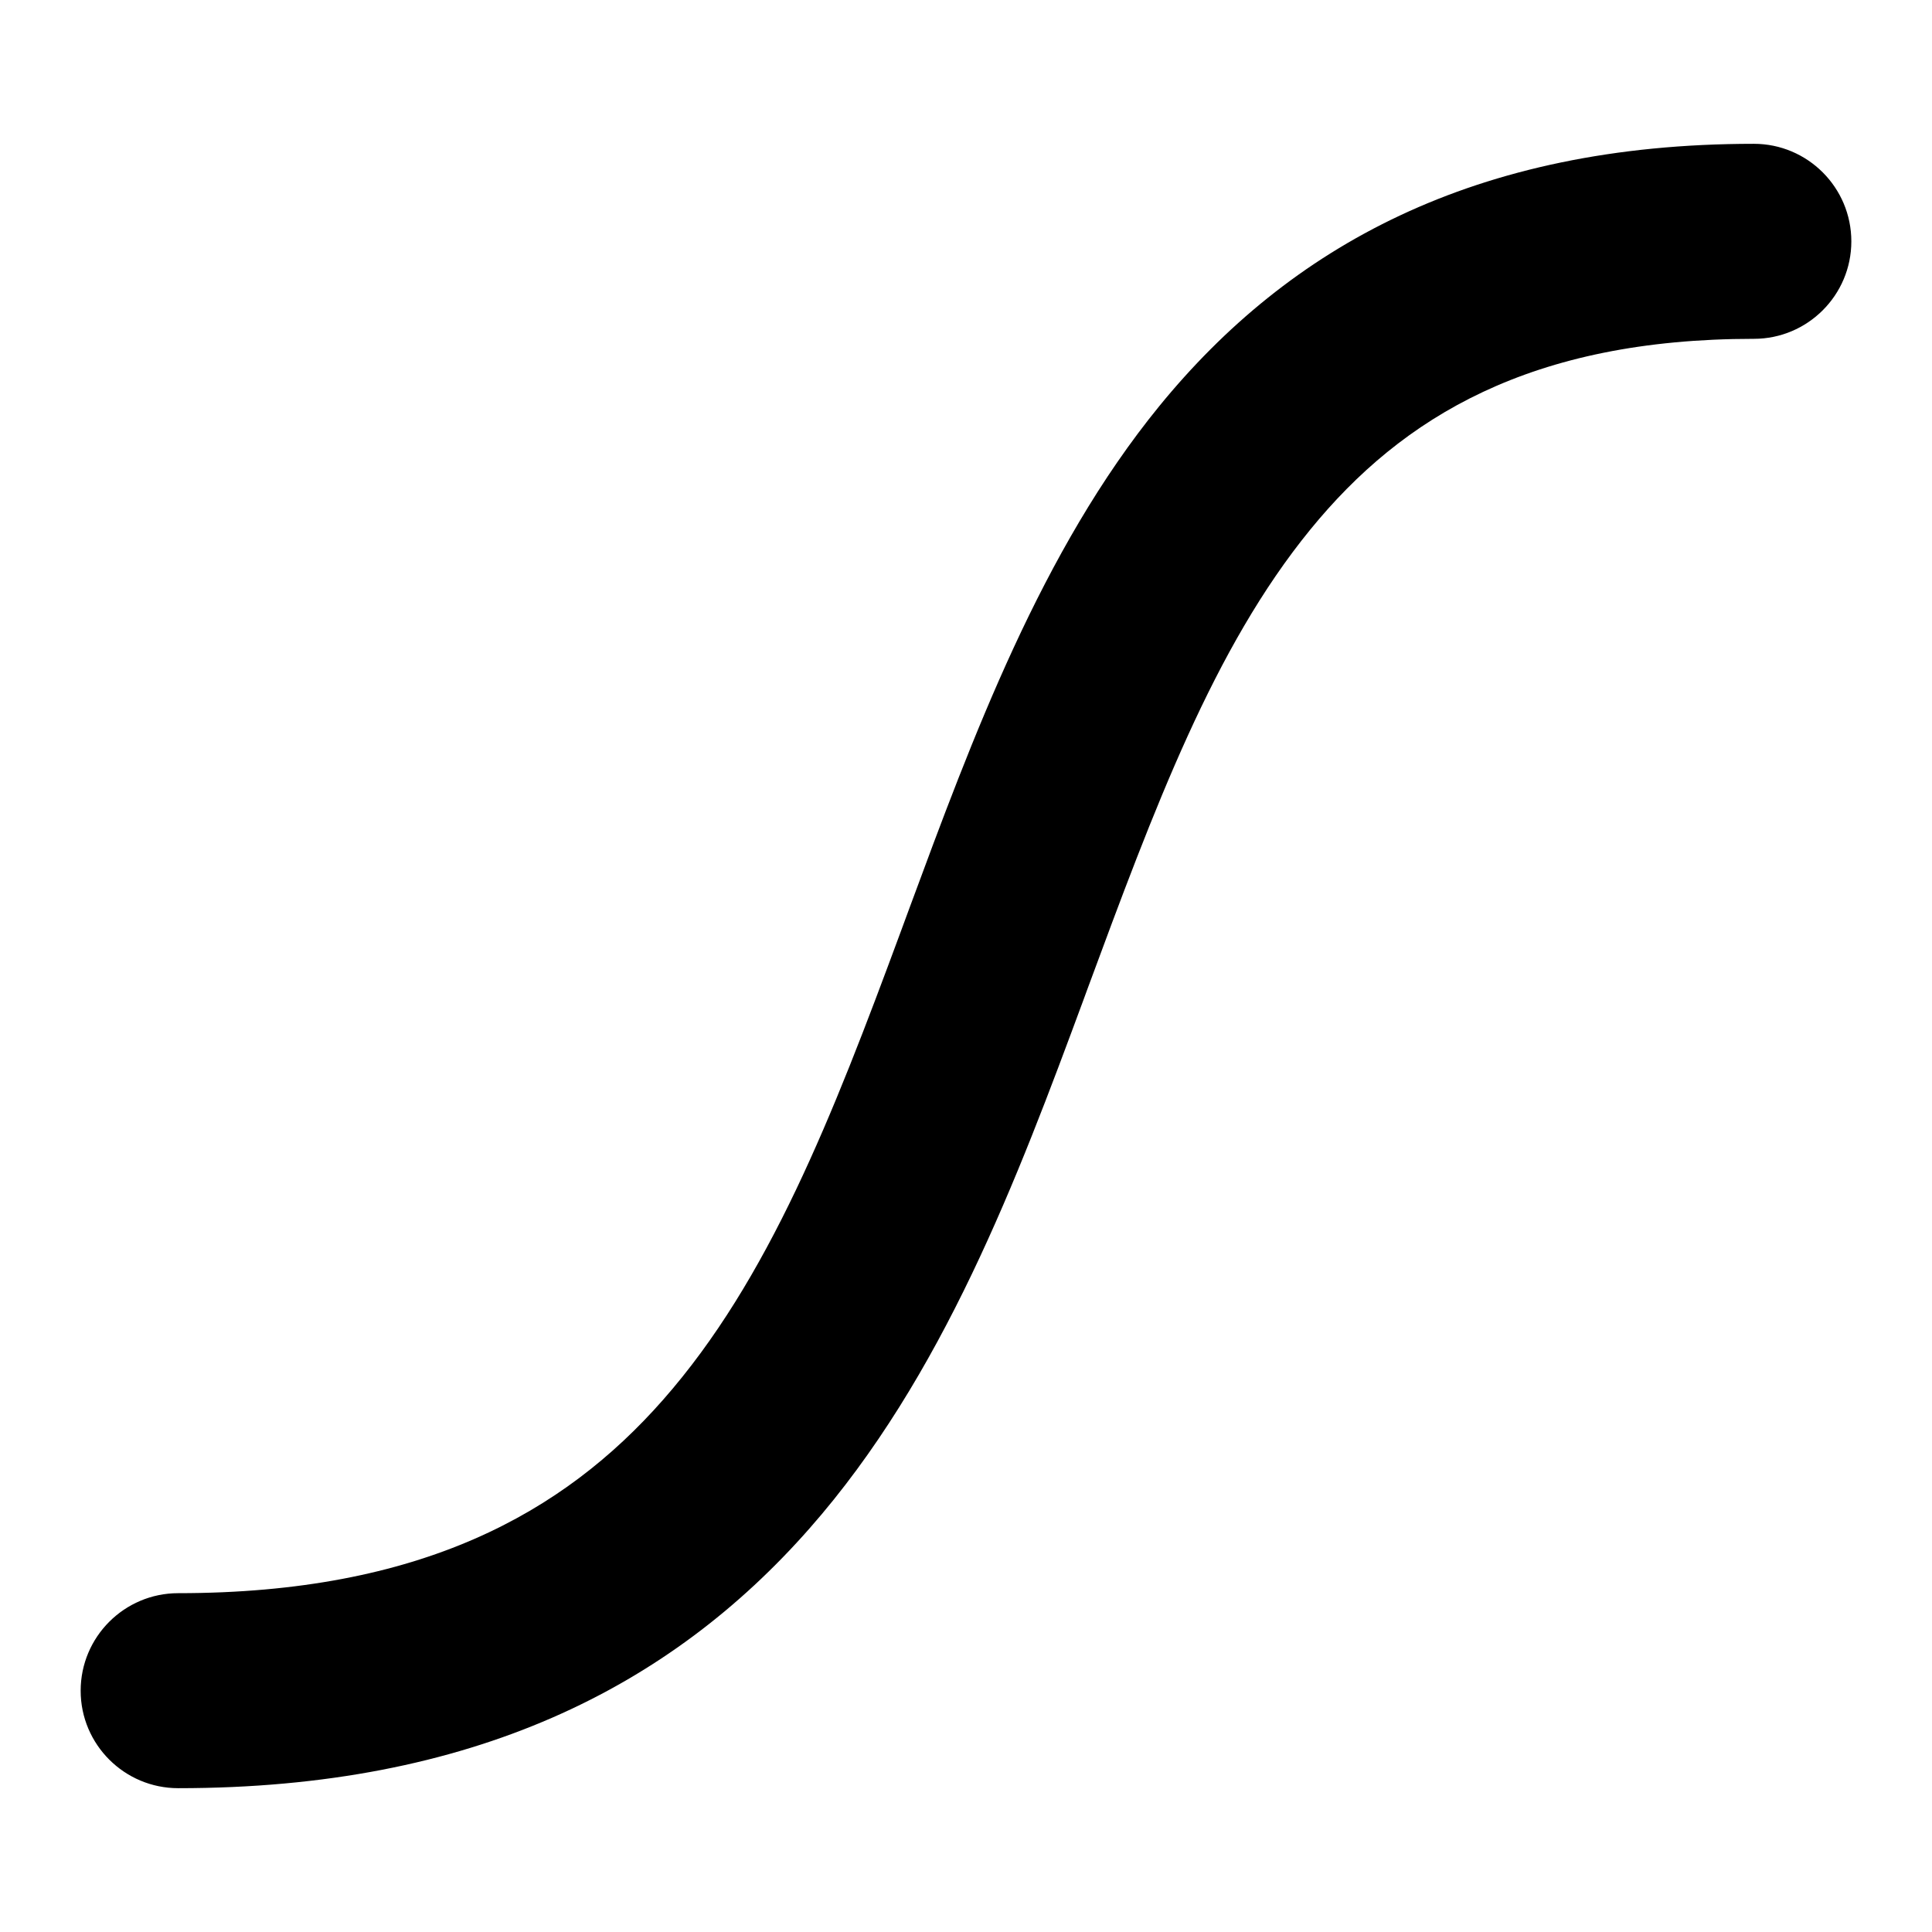
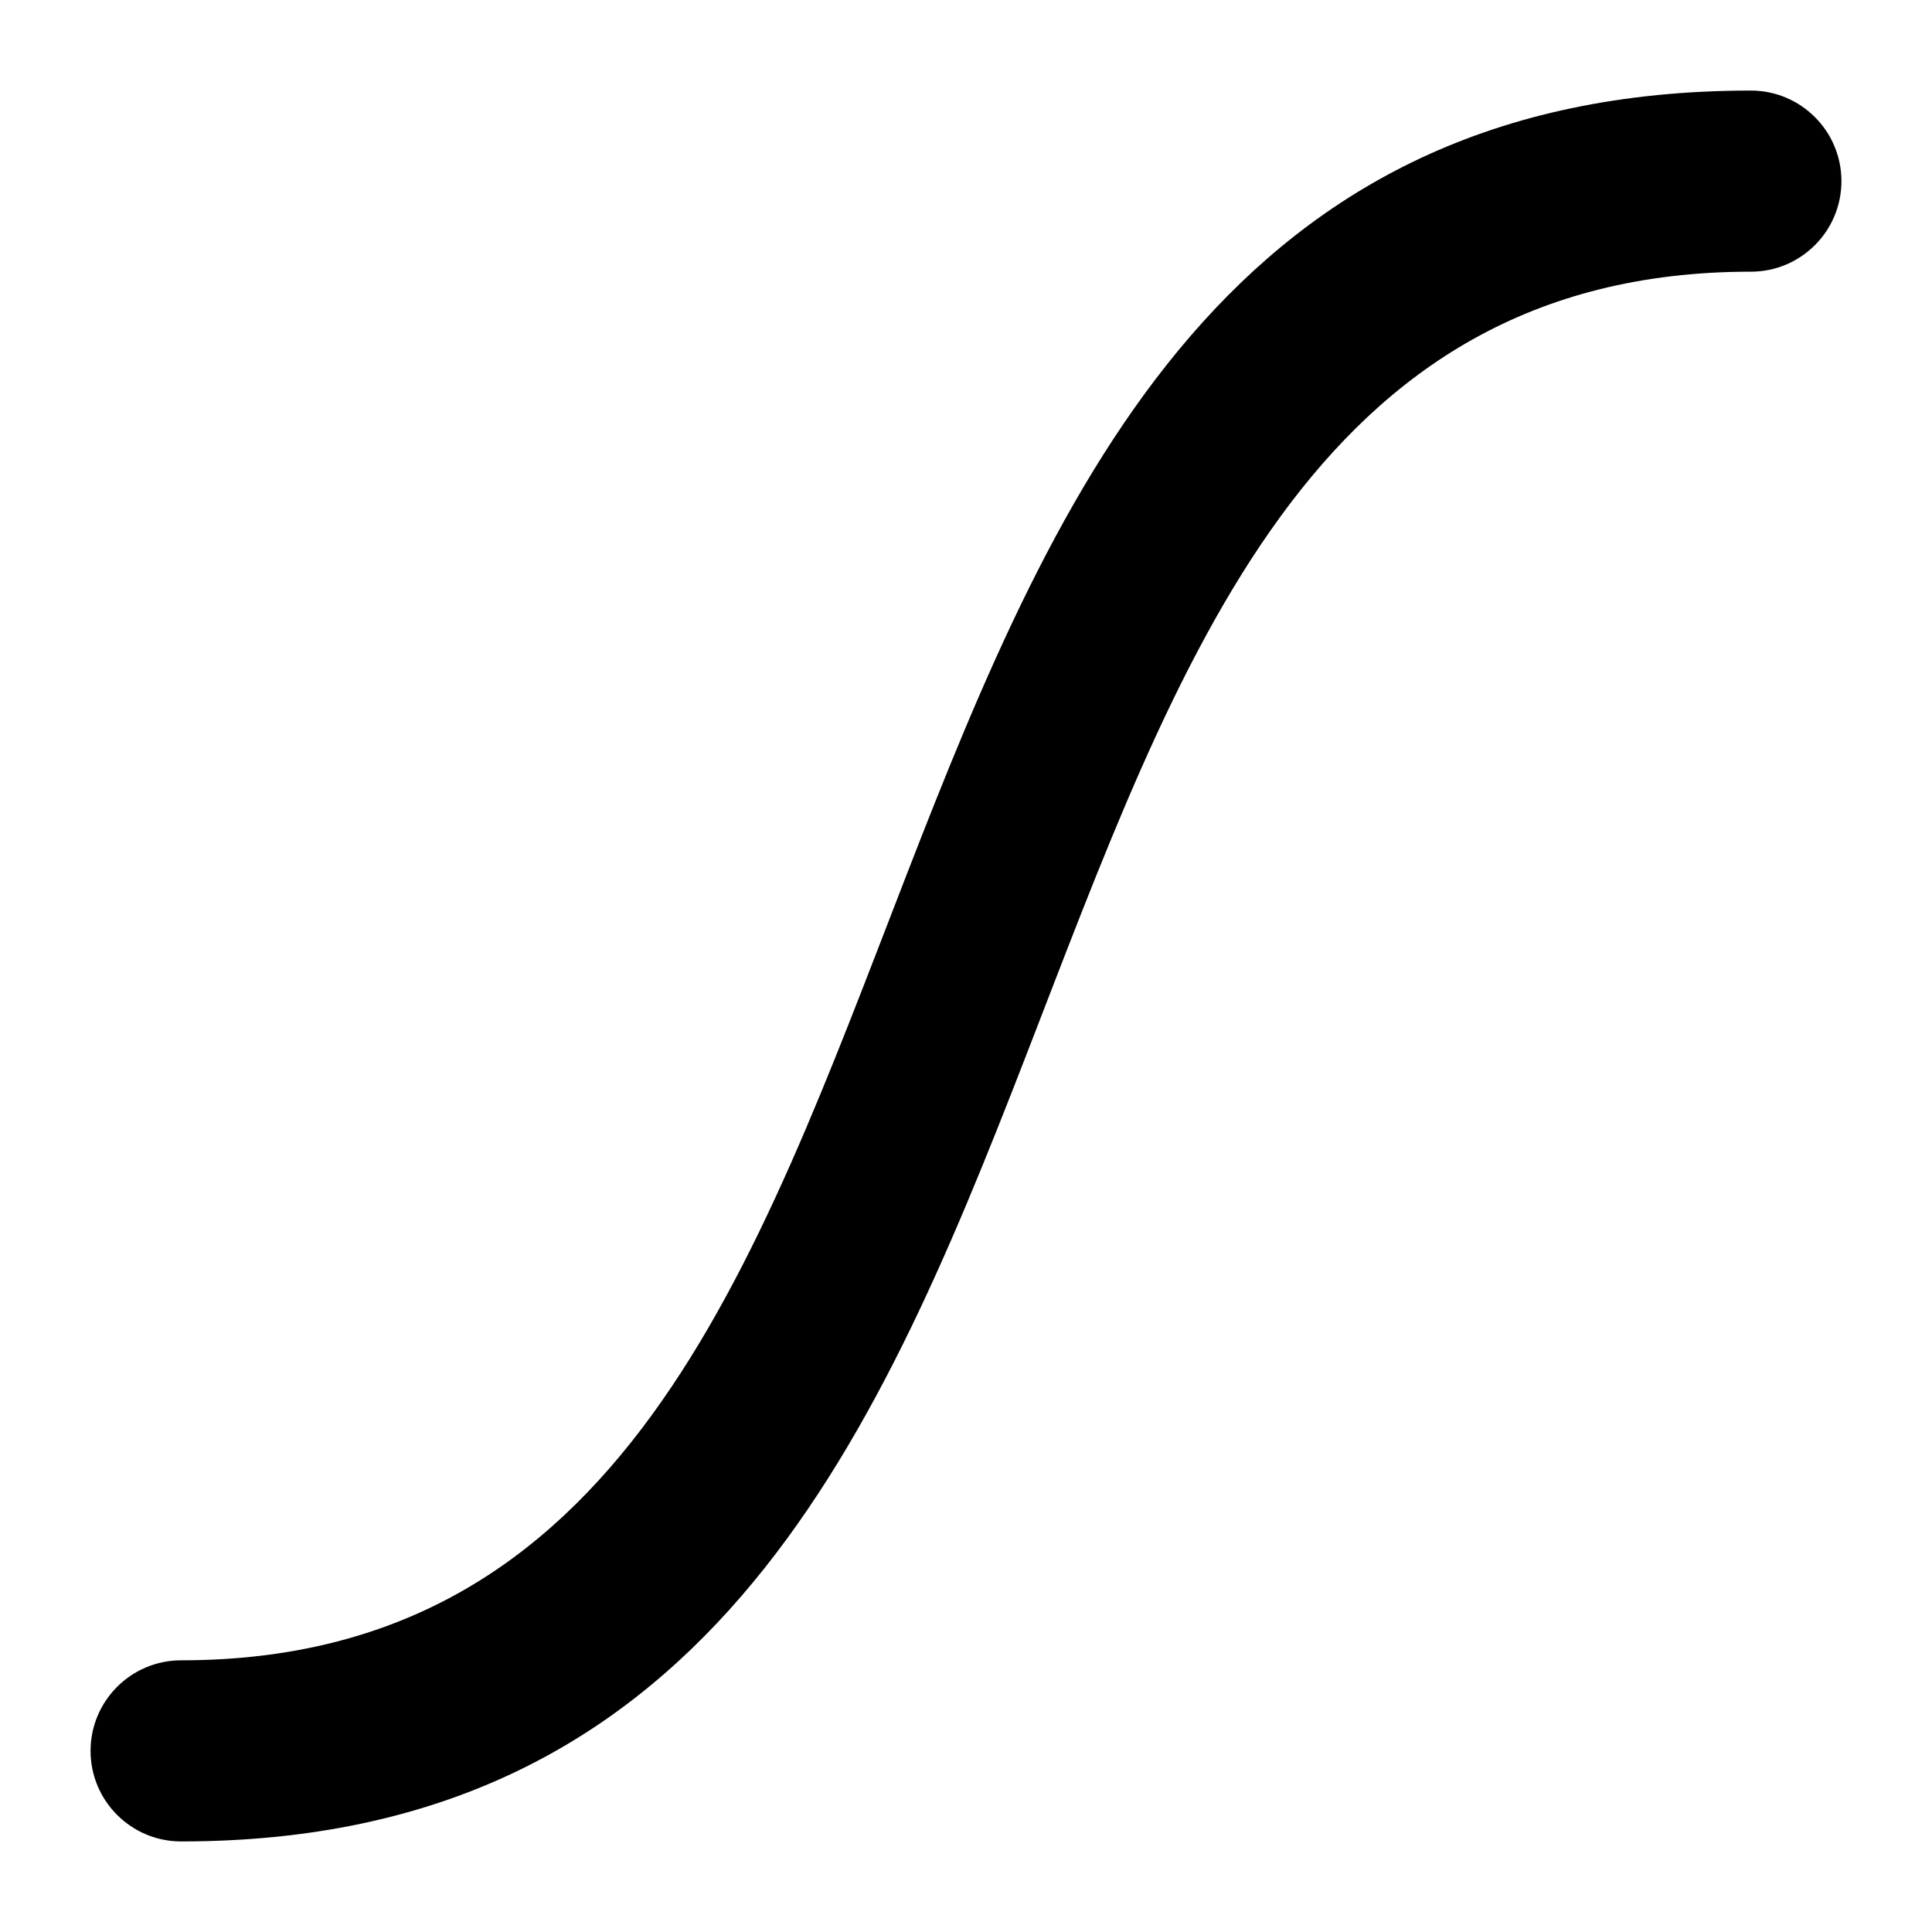
<svg xmlns="http://www.w3.org/2000/svg" width="16" height="16" viewBox="0 0 16 16">
-   <path d="M6.703 12.659C5.549 13.971 3.915 14.809 1.476 14.809C1.03 14.809 0.668 14.447 0.668 14.002C0.668 13.556 1.03 13.194 1.476 13.194C3.484 13.194 4.665 12.532 5.491 11.593C6.366 10.599 6.894 9.245 7.458 7.72C7.483 7.654 7.507 7.588 7.531 7.522C8.052 6.113 8.625 4.559 9.601 3.363C10.676 2.046 12.207 1.191 14.525 1.191C14.97 1.191 15.332 1.553 15.332 1.999C15.332 2.444 14.97 2.806 14.525 2.806C12.681 2.806 11.614 3.451 10.852 4.385C10.051 5.366 9.56 6.692 9.003 8.198C8.993 8.225 8.983 8.253 8.973 8.28C8.427 9.756 7.809 11.403 6.703 12.659Z" />
+   <path d="M1.5 15.25C1.086 15.25 0.75 14.914 0.75 14.5C0.75 14.086 1.086 13.75 1.5 13.75C8.797 13.75 5.885 0.75 14.5 0.75C14.914 0.75 15.25 1.086 15.25 1.5C15.25 1.914 14.914 2.25 14.5 2.25C7.203 2.25 10.115 15.25 1.5 15.25Z" />
</svg>
